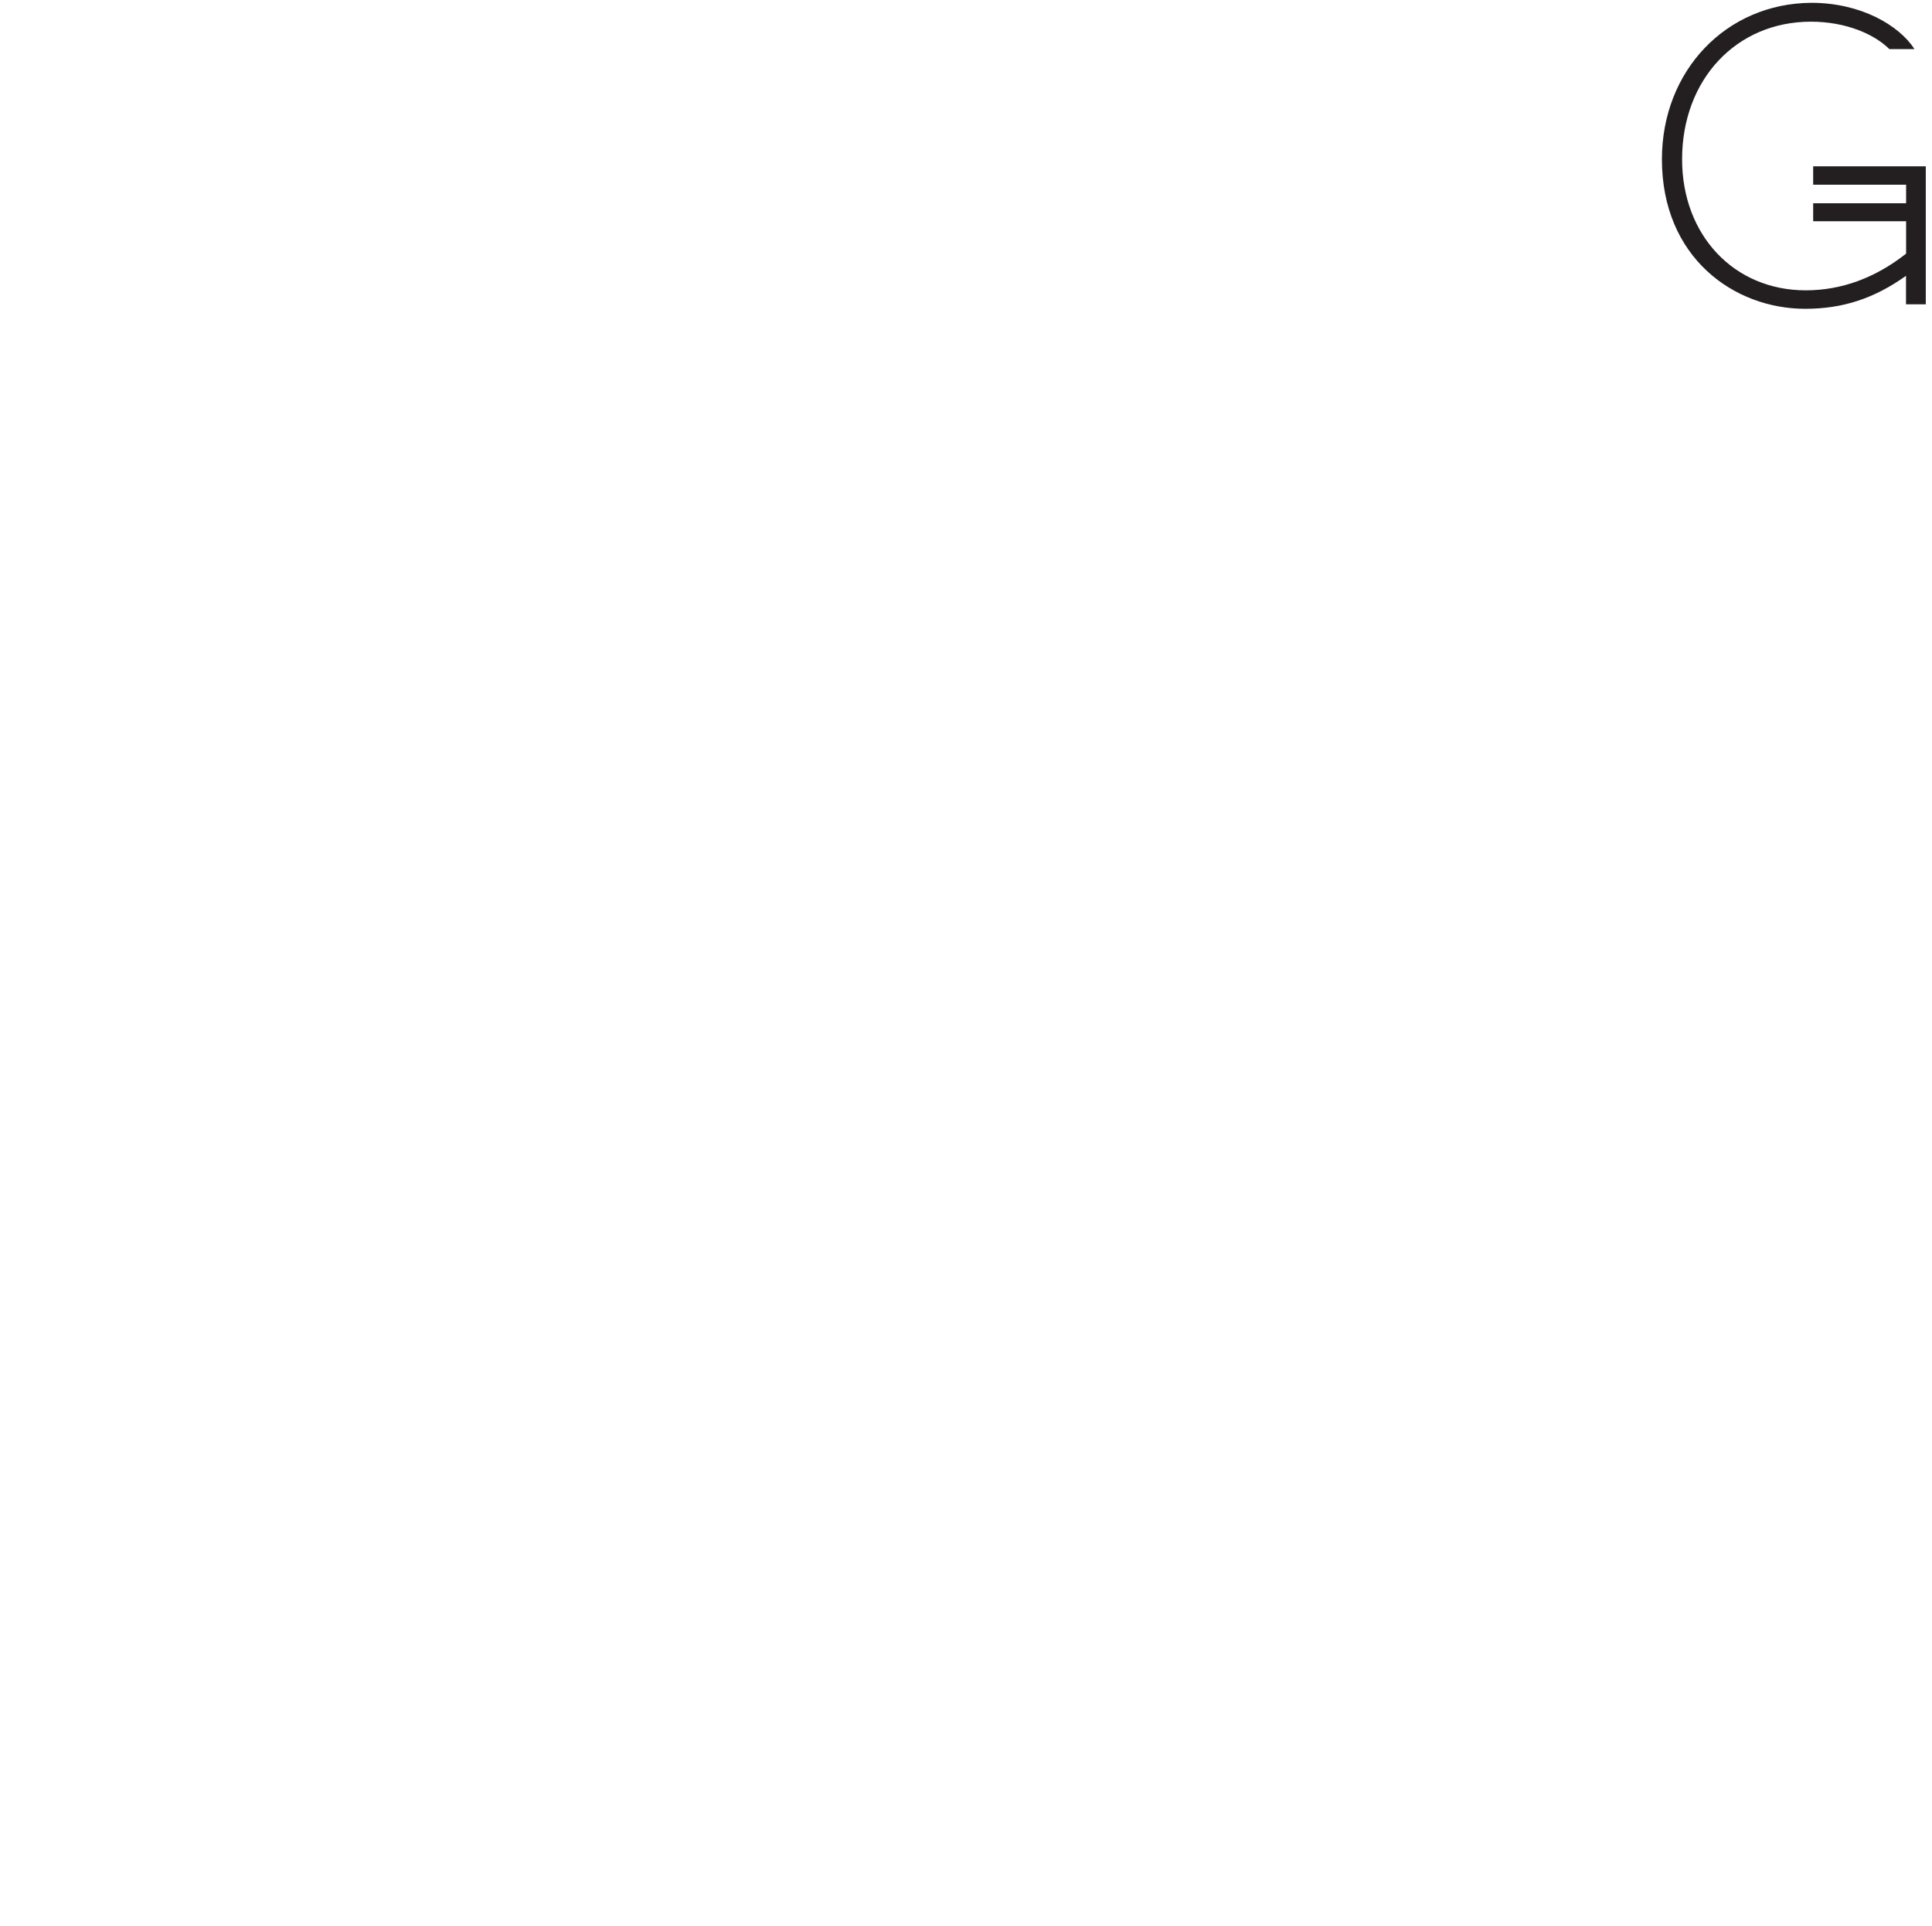
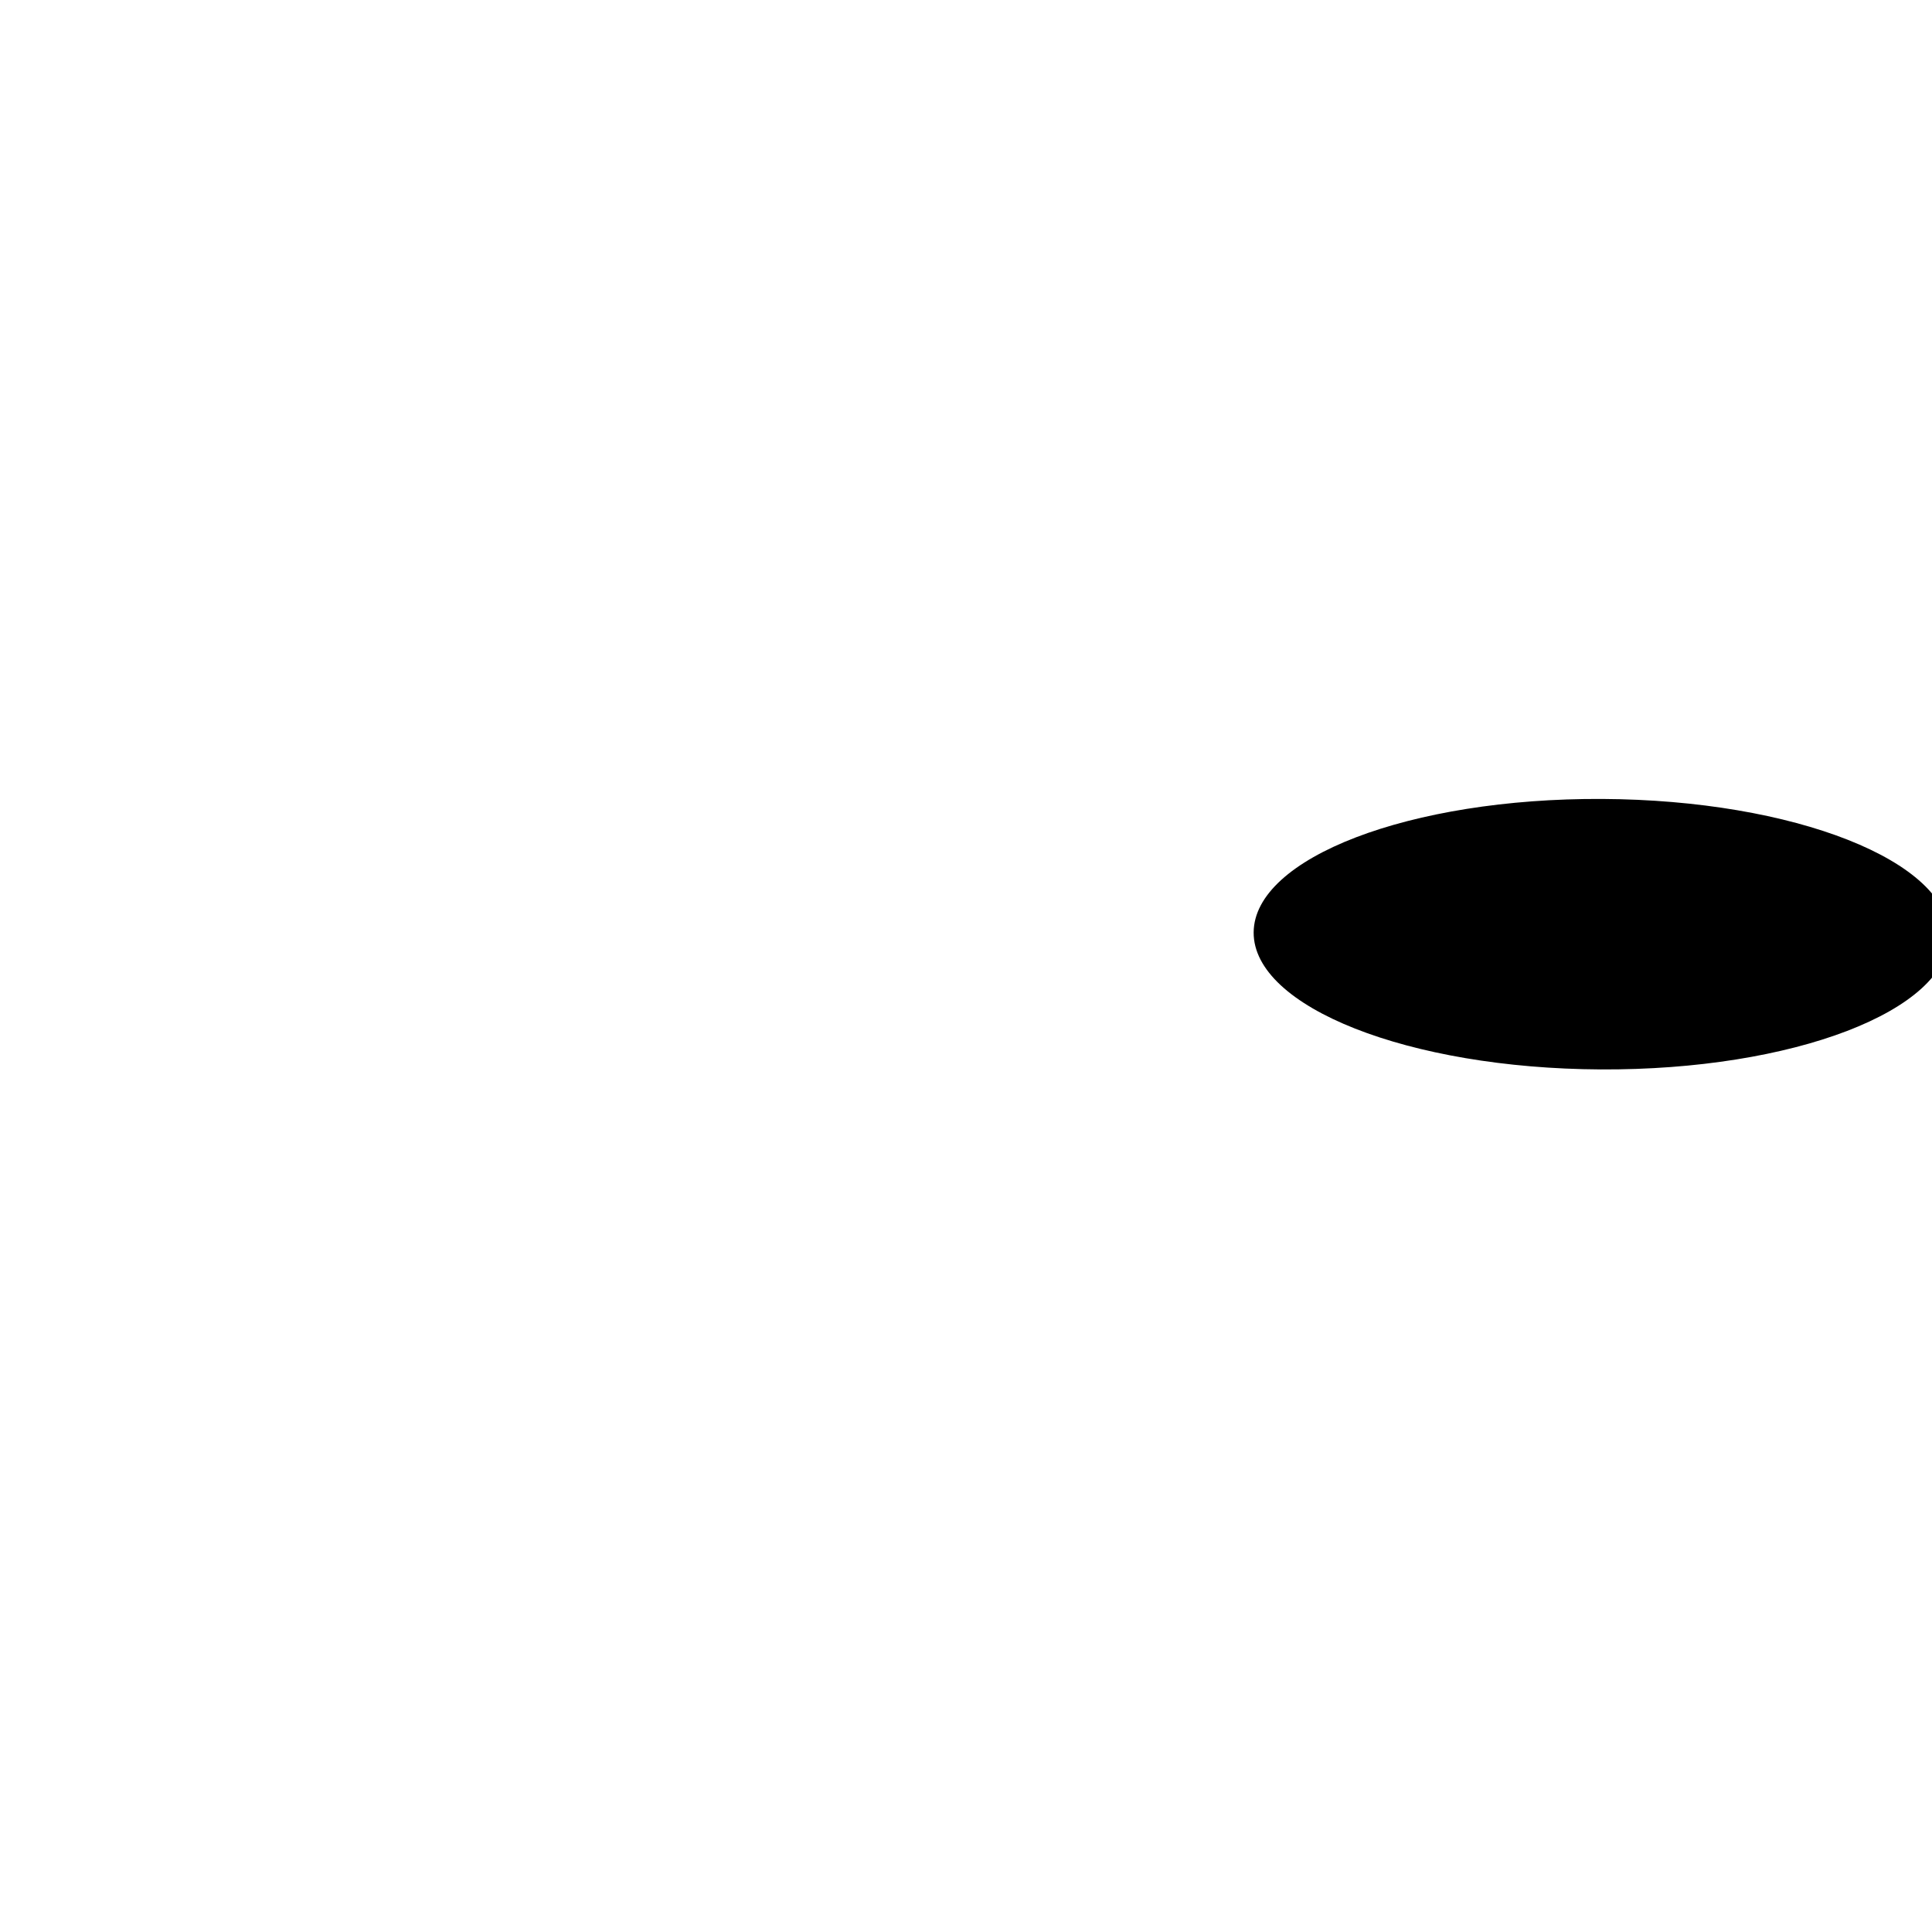
- <svg xmlns="http://www.w3.org/2000/svg" enable-background="new -13.125 -15.875 38.5 38.375" height="38.375px" id="Layer_1" version="1.1" viewBox="-13.125 -15.875 38.5 38.375" width="38.5px" x="0px" xml:space="preserve" y="0px">
-   <path d="M23.007-12.561v0.367h1.852v0.369h-1.852v0.359h1.852v0.645c-0.616,0.485-1.289,0.731-2,0.731     c-1.428,0-2.464-1.097-2.464-2.611c0-1.589,1.08-2.742,2.567-2.742c0.701,0,1.266,0.251,1.563,0.546h0.501     c-0.307-0.474-1.068-0.922-2.055-0.922c-1.697,0.01-2.978,1.351-2.978,3.118c0,1.956,1.436,2.979,2.855,2.979     c0.749,0,1.374-0.205,2.009-0.657v0.568h0.394v-2.75H23.007z" fill="#231F20" />
+ <svg xmlns="http://www.w3.org/2000/svg" id="Layer_1" style="enable-background:new 0 0 10 10;" version="1.1" viewBox="0 0 10 10" x="0px" xml:space="preserve" y="0px">
+   <ellipse cx="8.3" cy="4.9" rx="0.7" ry="1.8" transform="matrix(5.010015e-03 -1 1 5.010015e-03 3.3473 13.1108)" />
</svg>
